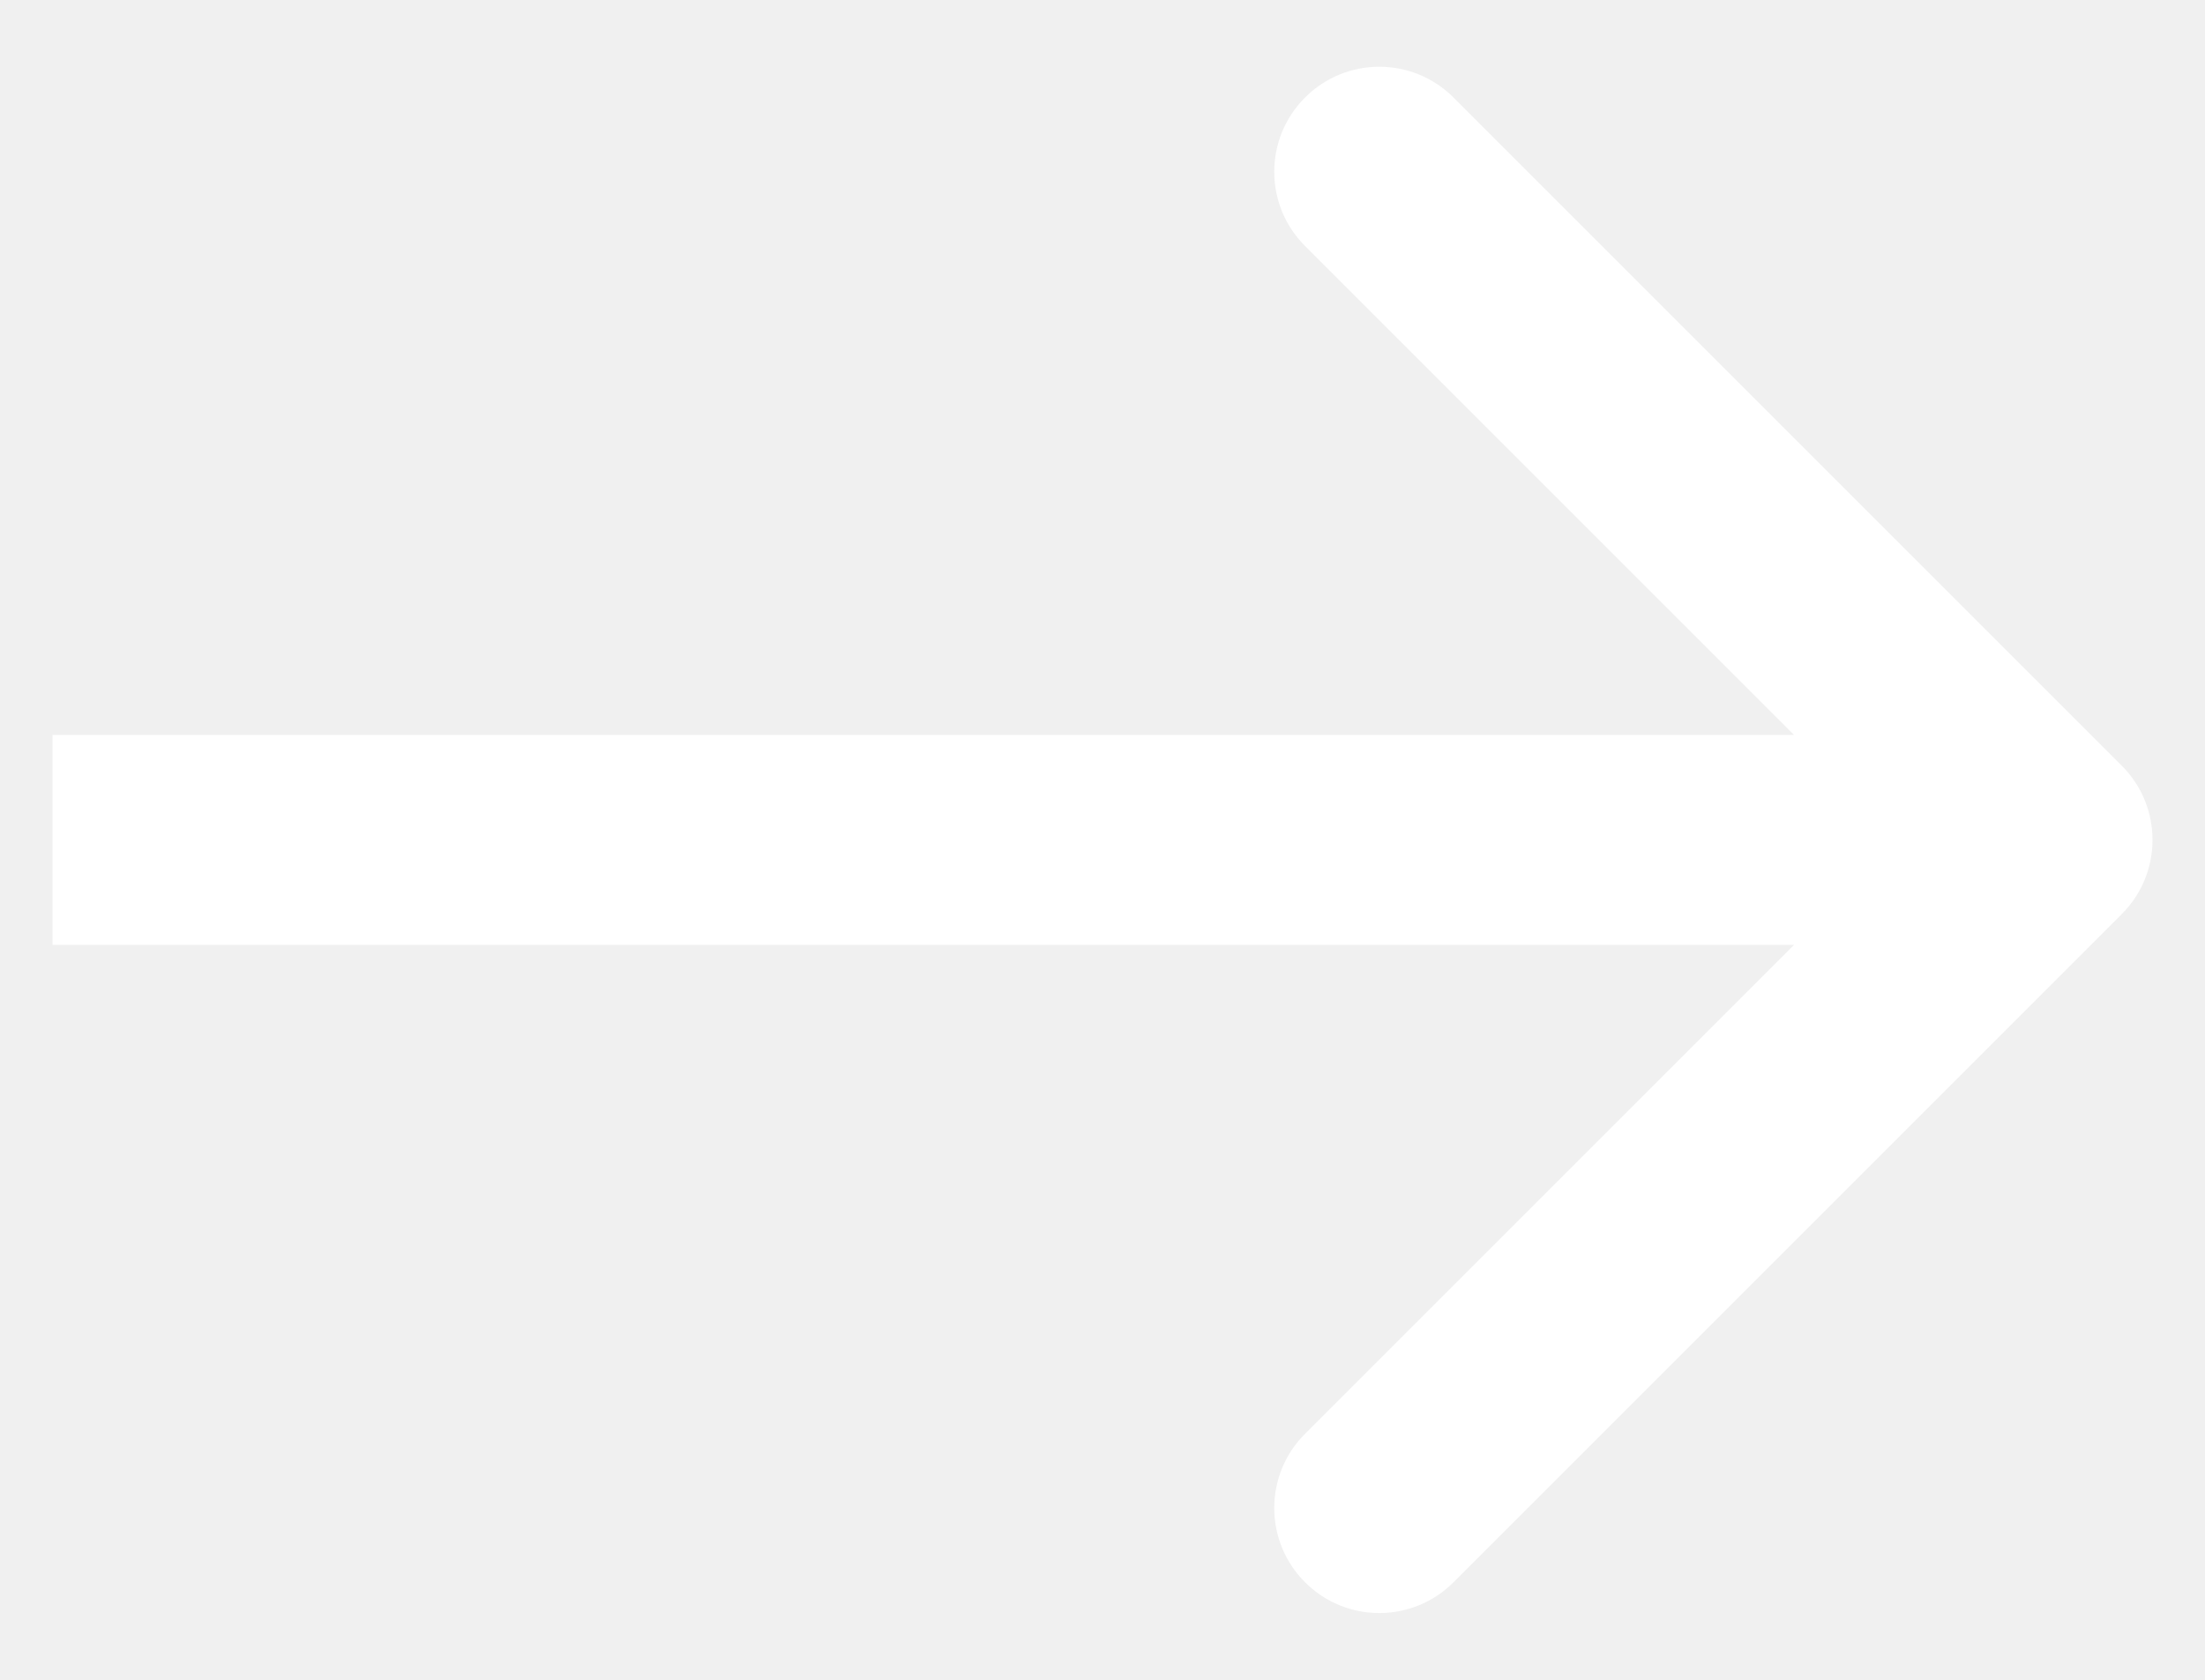
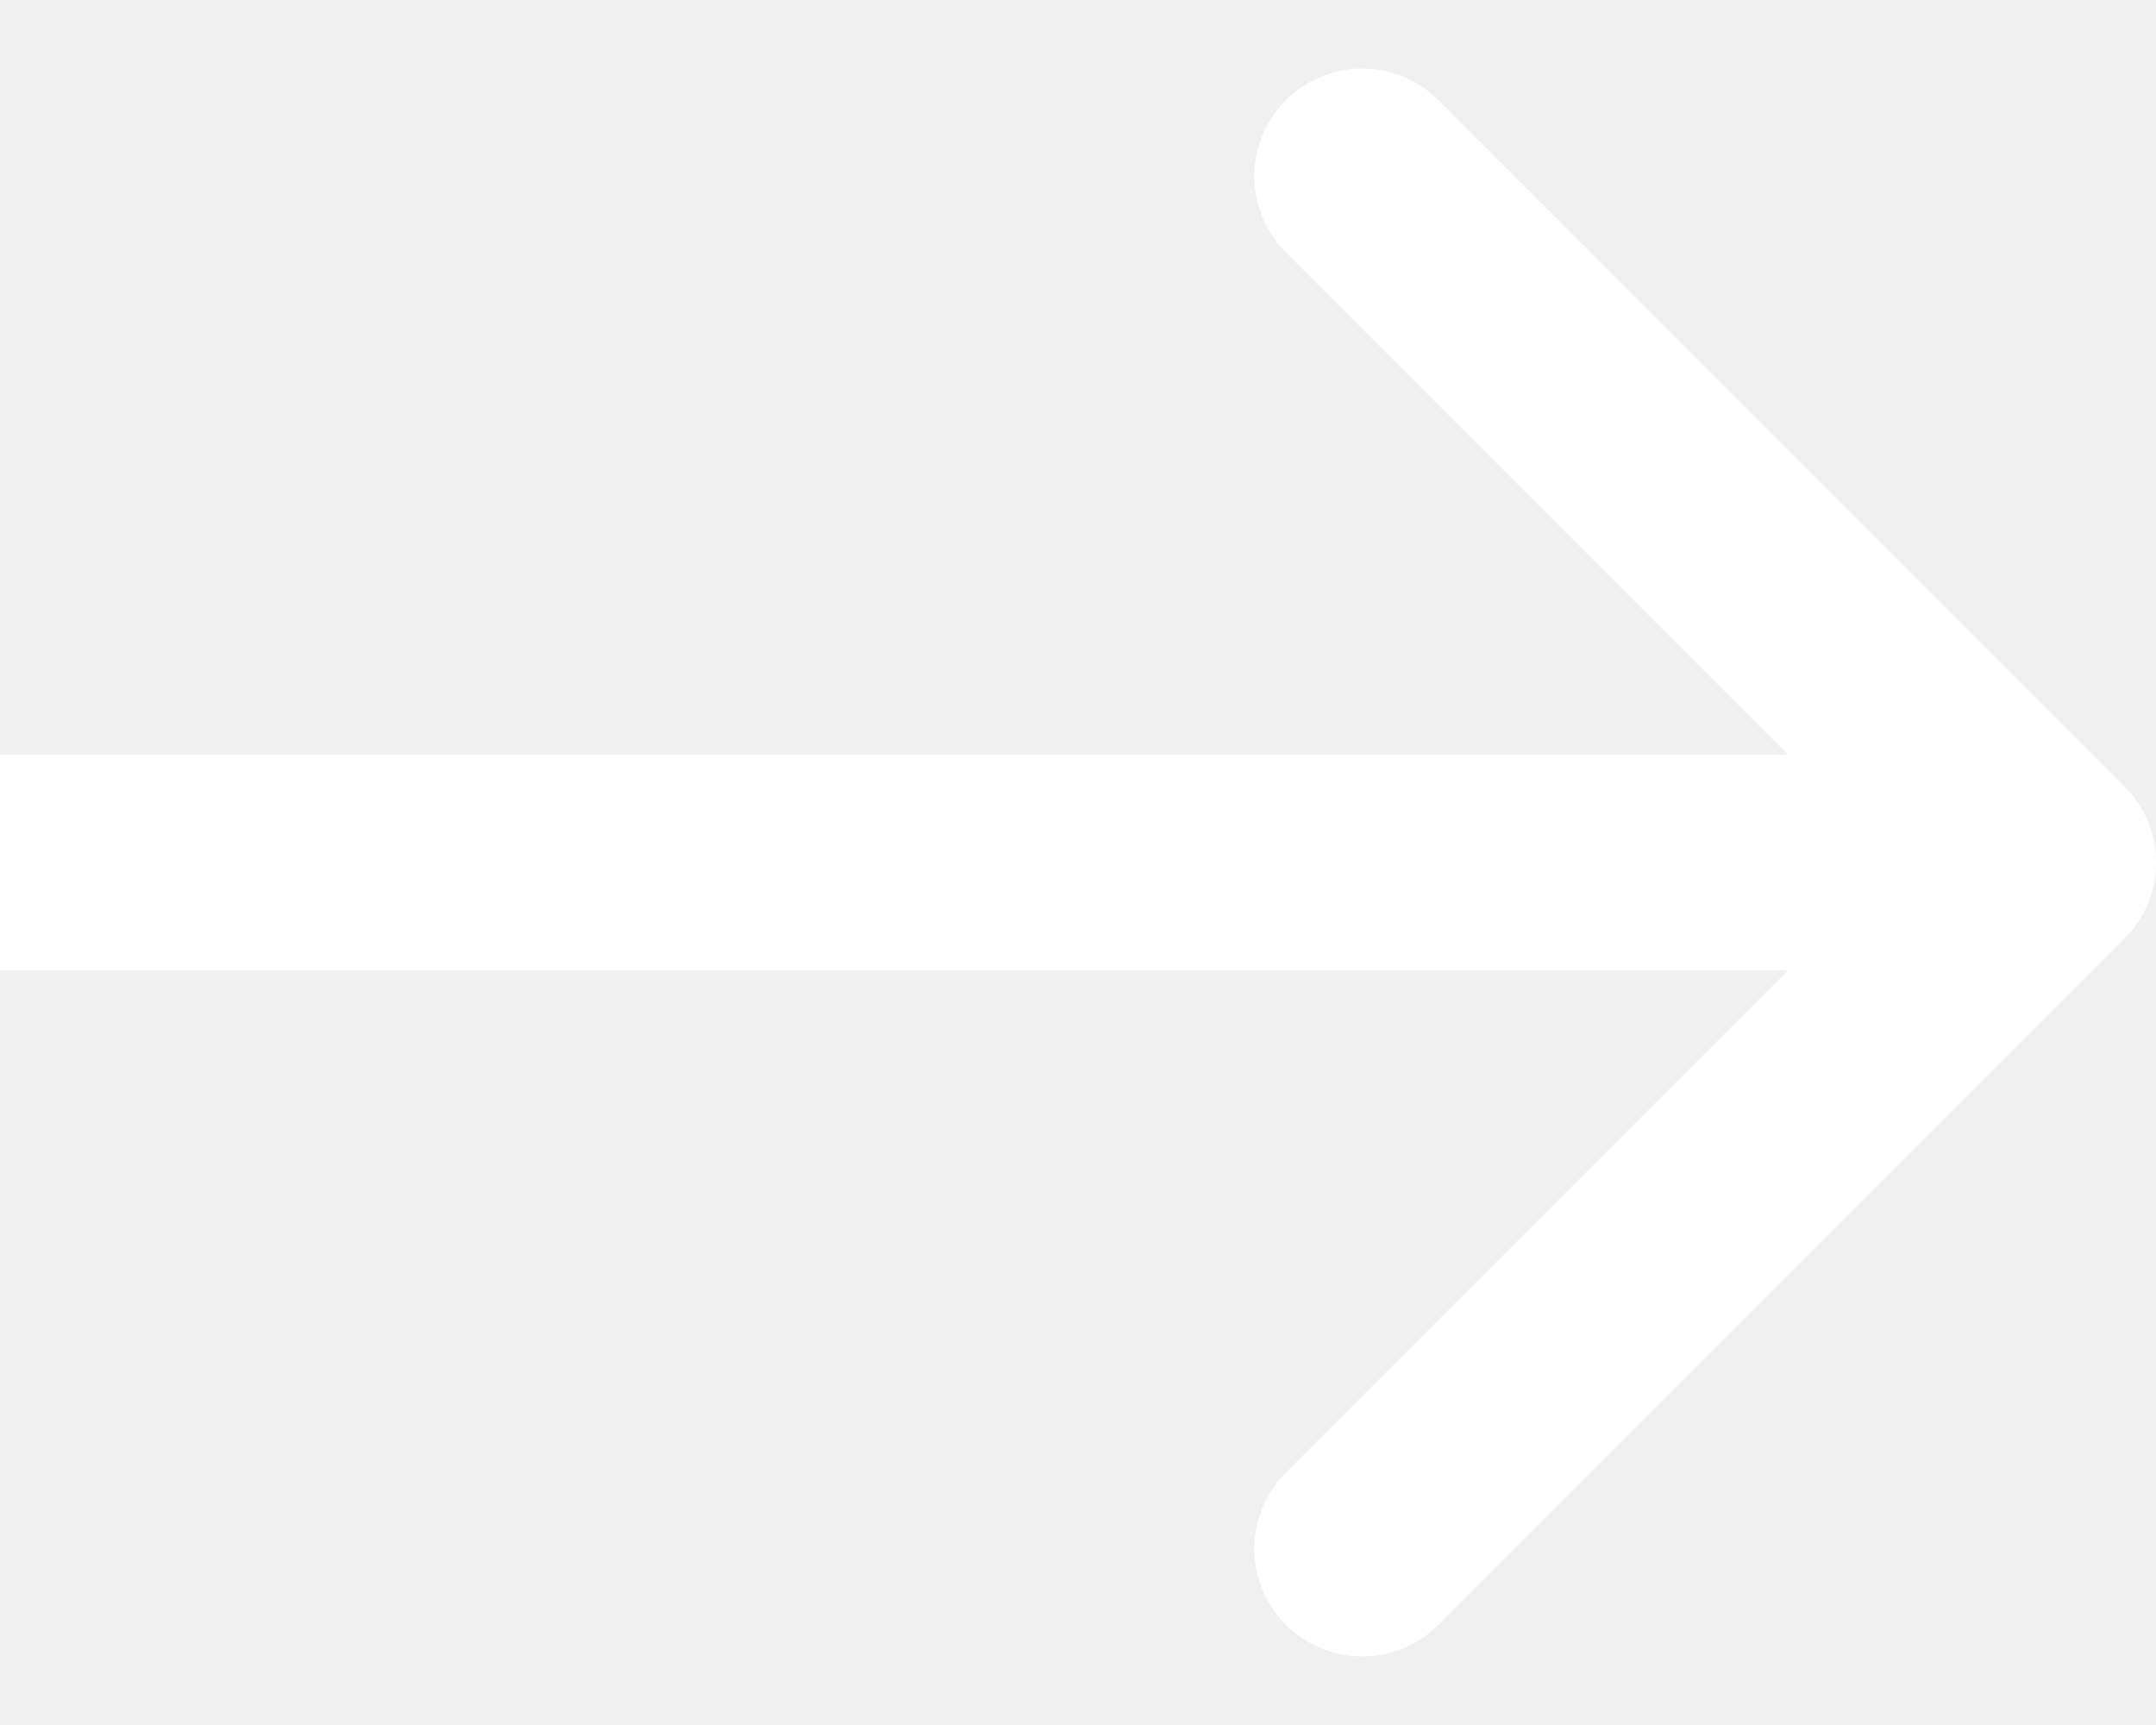
- <svg xmlns="http://www.w3.org/2000/svg" width="21" height="16" viewBox="0 0 21 16" fill="none">
-   <path d="M20.207 8.707C20.598 8.317 20.598 7.683 20.207 7.293L13.843 0.929C13.453 0.538 12.819 0.538 12.429 0.929C12.038 1.319 12.038 1.953 12.429 2.343L18.086 8L12.429 13.657C12.038 14.047 12.038 14.681 12.429 15.071C12.819 15.462 13.453 15.462 13.843 15.071L20.207 8.707ZM0.5 9H19.5V7H0.5V9Z" fill="white" />
+ <svg xmlns="http://www.w3.org/2000/svg" width="20" height="16" viewBox="0 0 20 16" fill="none">
+   <path d="M19.707 8.707C20.098 8.317 20.098 7.683 19.707 7.293L13.343 0.929C12.953 0.538 12.319 0.538 11.929 0.929C11.538 1.319 11.538 1.953 11.929 2.343L17.586 8L11.929 13.657C11.538 14.047 11.538 14.681 11.929 15.071C12.319 15.462 12.953 15.462 13.343 15.071L19.707 8.707ZM0 9H19V7H0V9Z" fill="white" />
</svg>
